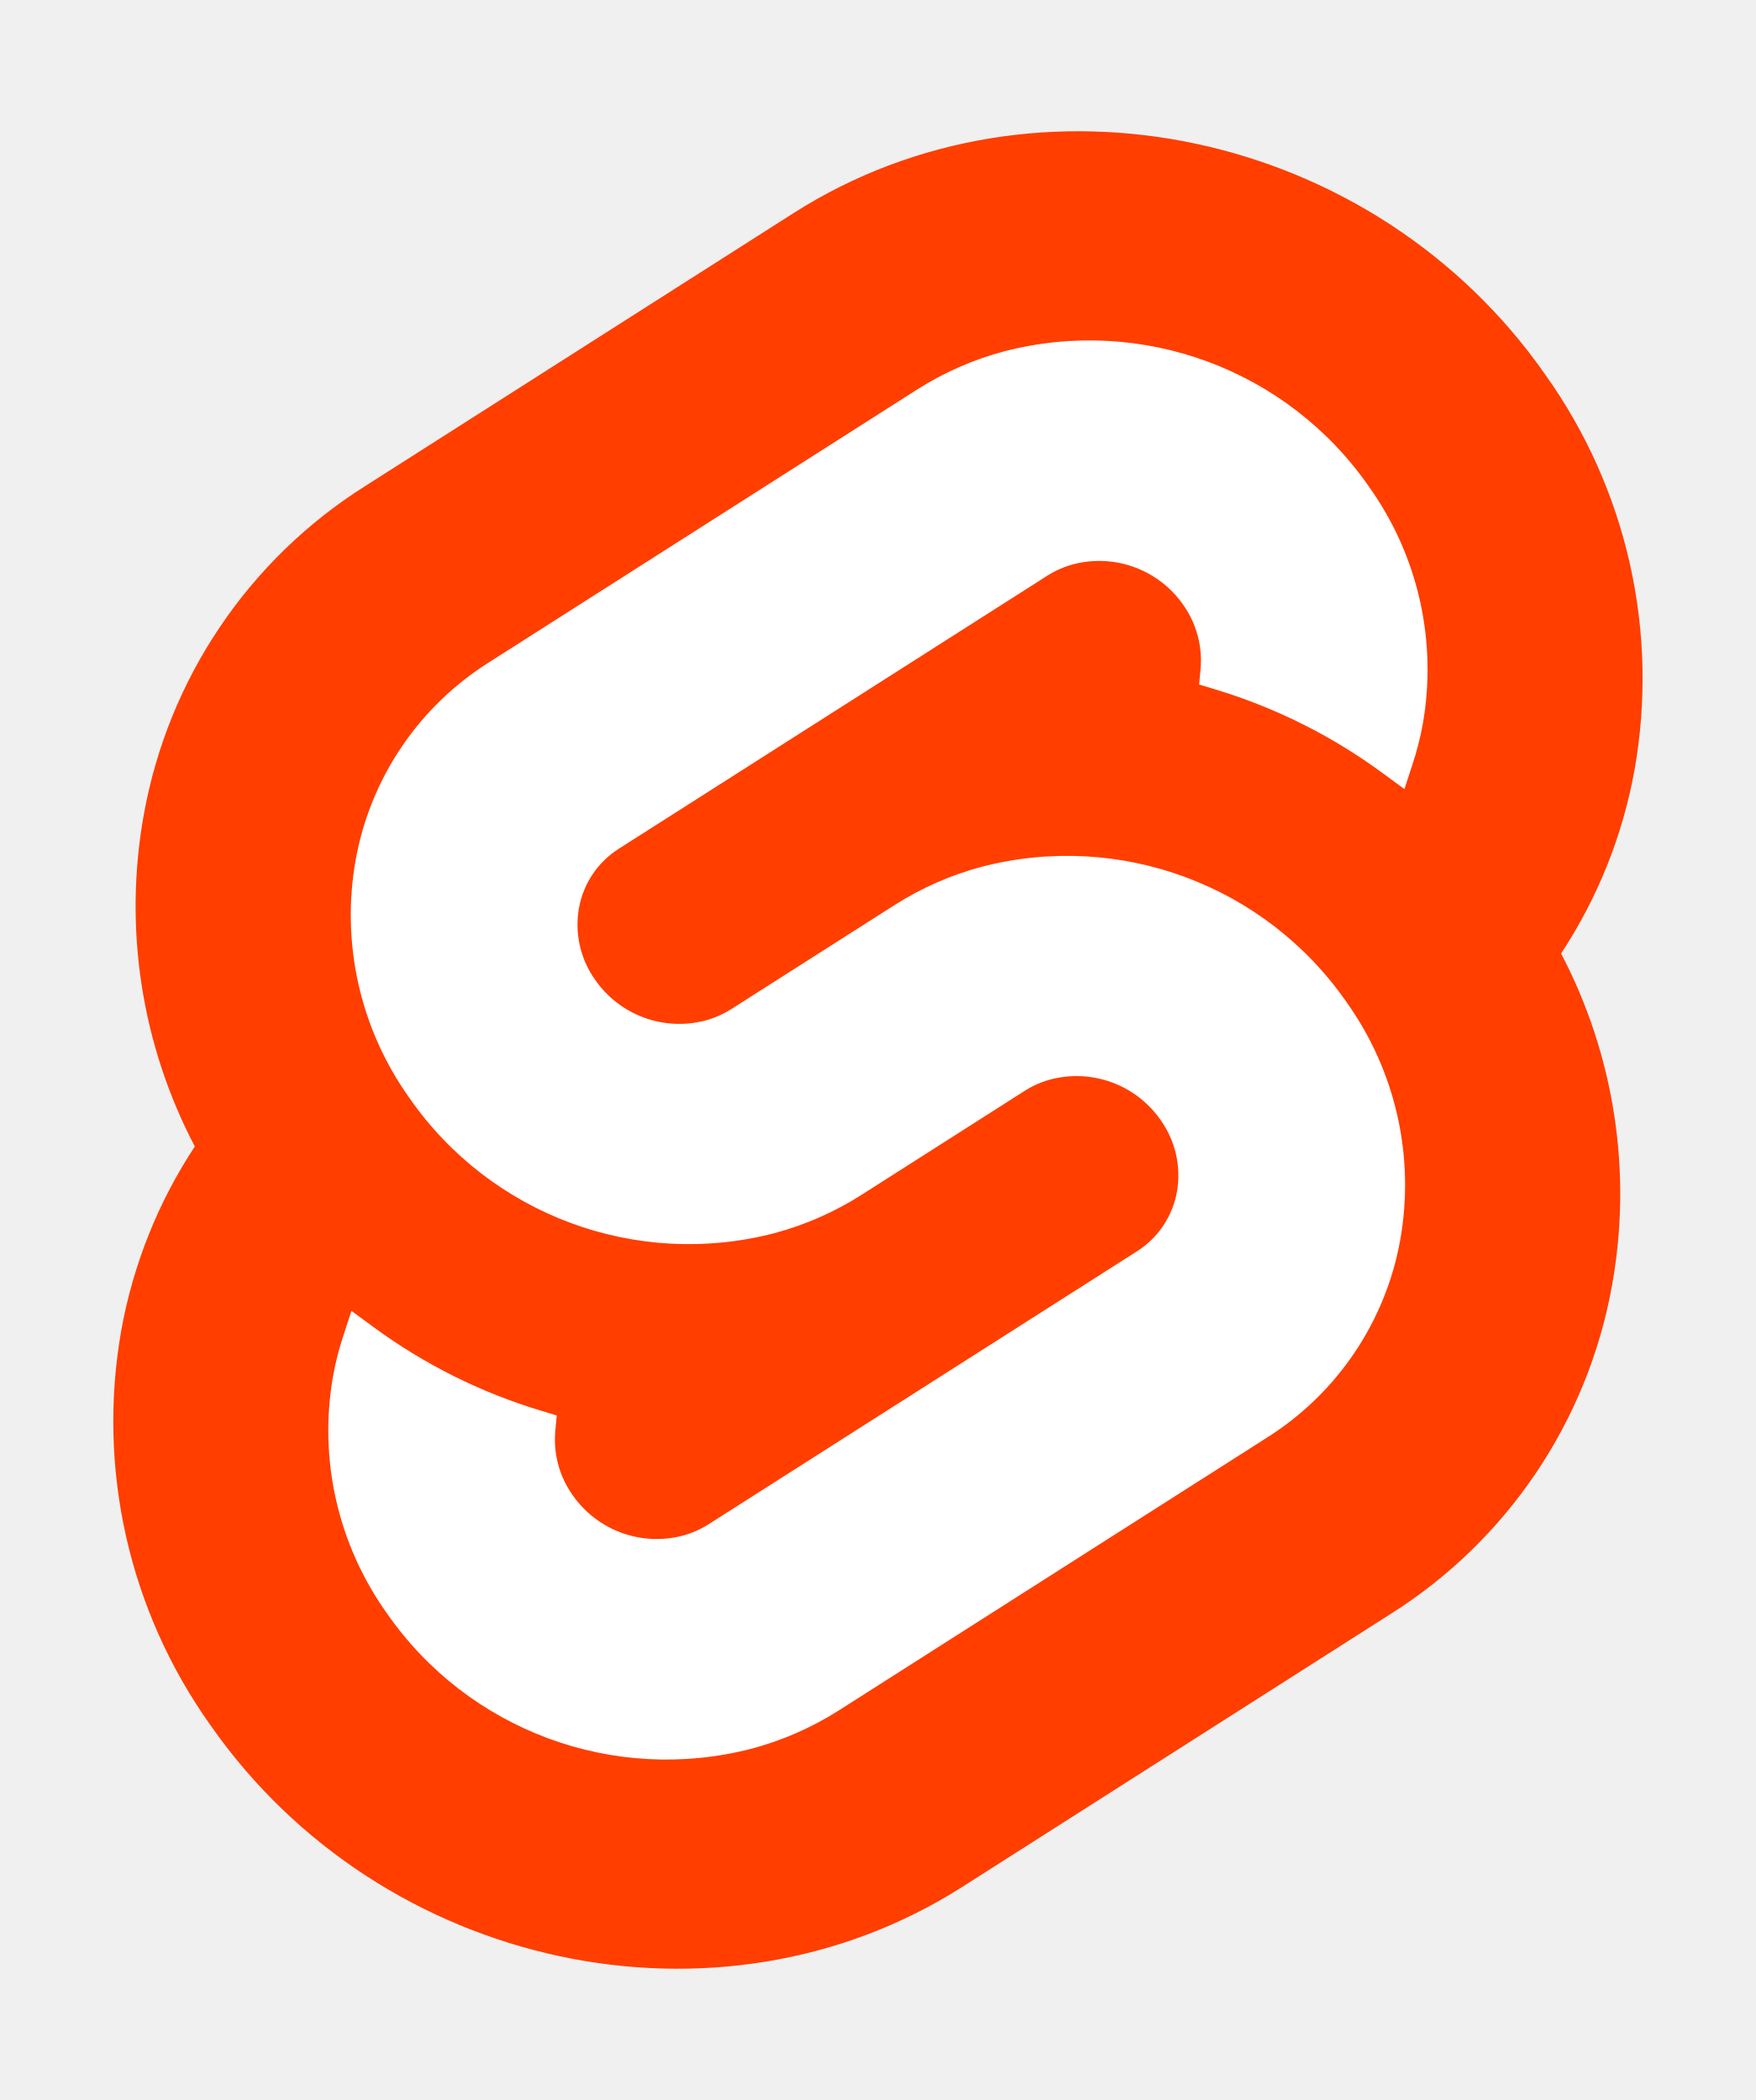
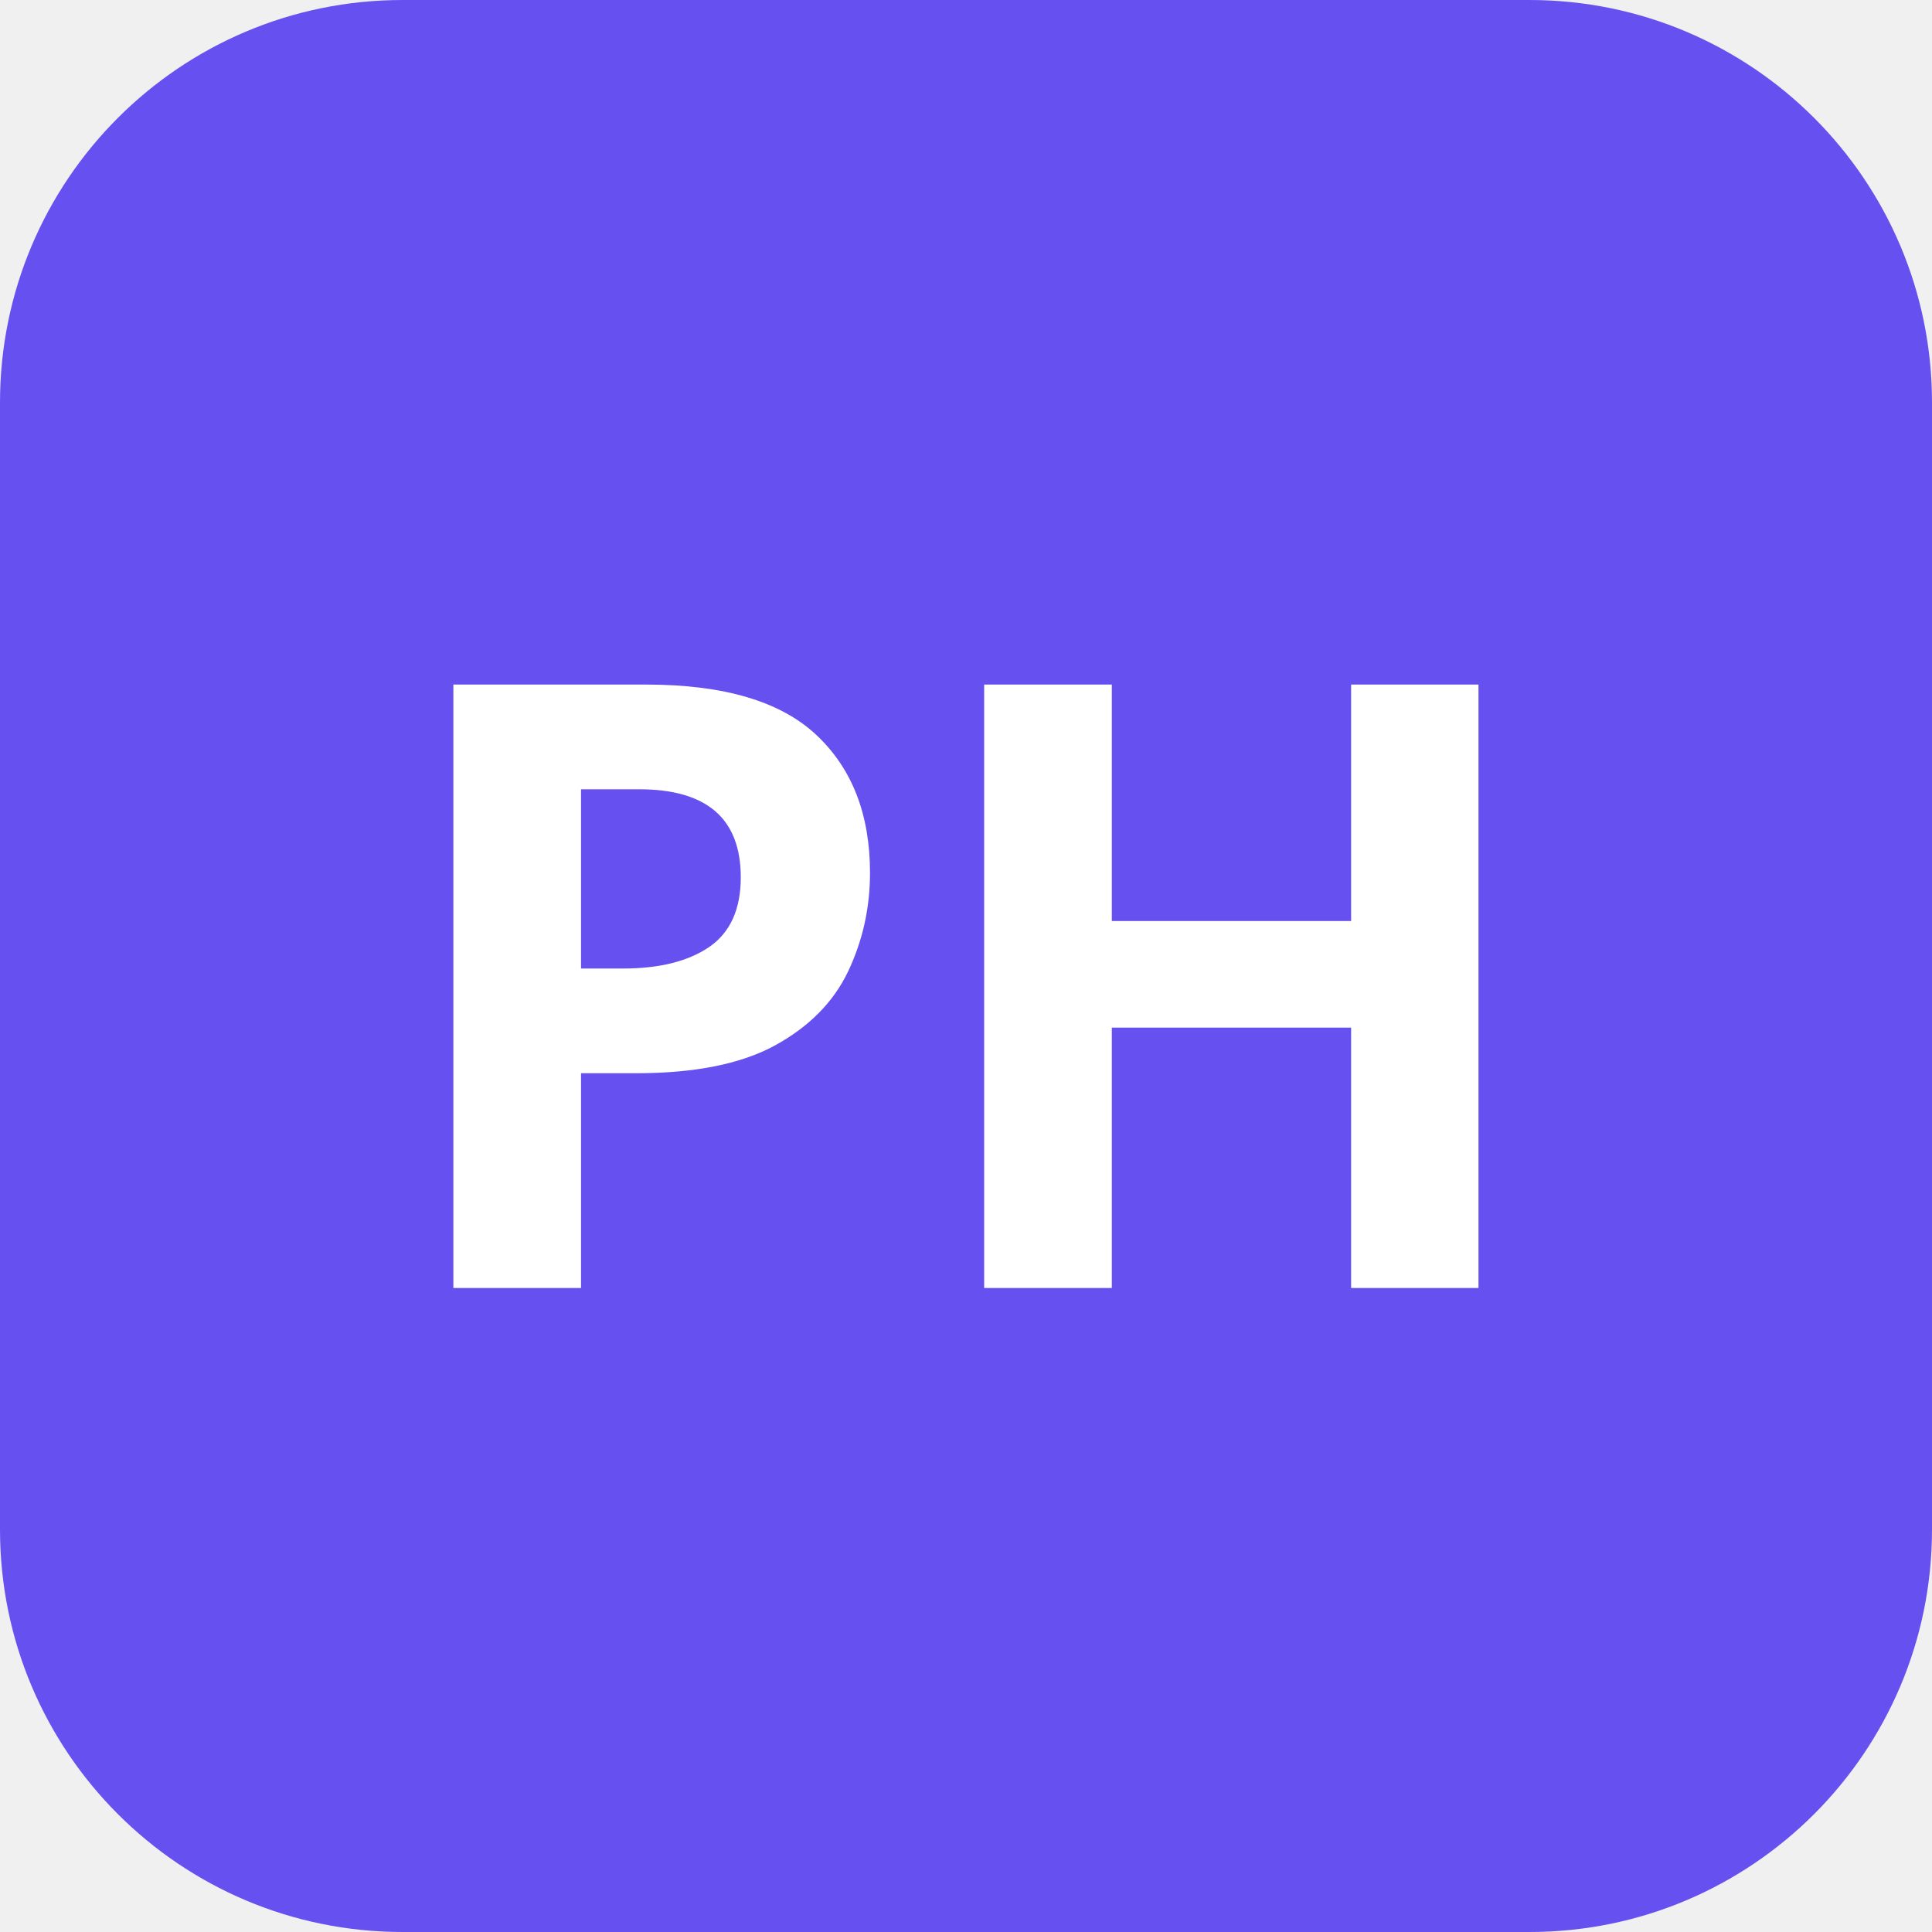
- <svg xmlns="http://www.w3.org/2000/svg" width="107" height="128" viewBox="0 0 107 128">
-   <path d="M94.157 22.819c-10.4-14.885-30.94-19.297-45.792-9.835L22.282 29.608A29.92 29.92 0 0 0 8.764 49.65a31.5 31.5 0 0 0 3.108 20.231 30 30 0 0 0-4.477 11.183 31.9 31.9 0 0 0 5.448 24.116c10.402 14.887 30.942 19.297 45.791 9.835l26.083-16.624A29.92 29.92 0 0 0 98.235 78.35a31.53 31.53 0 0 0-3.105-20.232 30 30 0 0 0 4.474-11.182 31.88 31.88 0 0 0-5.447-24.116" style="fill:#ff3e00" />
-   <path d="M45.817 106.582a20.72 20.72 0 0 1-22.237-8.243 19.17 19.17 0 0 1-3.277-14.503 18 18 0 0 1 .624-2.435l.49-1.498 1.337.981a33.6 33.6 0 0 0 10.203 5.098l.97.294-.09.968a5.85 5.85 0 0 0 1.052 3.878 6.24 6.24 0 0 0 6.695 2.485 5.8 5.8 0 0 0 1.603-.704L69.27 76.28a5.43 5.43 0 0 0 2.45-3.631 5.8 5.8 0 0 0-.987-4.371 6.24 6.24 0 0 0-6.698-2.487 5.7 5.7 0 0 0-1.6.704l-9.953 6.345a19 19 0 0 1-5.296 2.326 20.72 20.72 0 0 1-22.237-8.243 19.17 19.17 0 0 1-3.277-14.502 17.99 17.99 0 0 1 8.13-12.052l26.081-16.623a19 19 0 0 1 5.3-2.329 20.72 20.72 0 0 1 22.237 8.243 19.17 19.17 0 0 1 3.277 14.503 18 18 0 0 1-.624 2.435l-.49 1.498-1.337-.98a33.6 33.6 0 0 0-10.203-5.1l-.97-.294.09-.968a5.86 5.86 0 0 0-1.052-3.878 6.24 6.24 0 0 0-6.696-2.485 5.8 5.8 0 0 0-1.602.704L37.73 51.72a5.42 5.42 0 0 0-2.449 3.63 5.79 5.79 0 0 0 .986 4.372 6.24 6.24 0 0 0 6.698 2.486 5.8 5.8 0 0 0 1.602-.704l9.952-6.342a19 19 0 0 1 5.295-2.328 20.72 20.72 0 0 1 22.237 8.242 19.17 19.17 0 0 1 3.277 14.503 18 18 0 0 1-8.13 12.053l-26.081 16.622a19 19 0 0 1-5.3 2.328" style="fill:#fff" />
+ <svg xmlns="http://www.w3.org/2000/svg" width="96" height="96" viewBox="0 0 96 96">
+   <rect width="96" height="96" rx="20" fill="#6750f0" />
+   <text x="48" y="64" text-anchor="middle" font-family="system-ui, sans-serif" font-size="42" font-weight="800" fill="#fff">PH</text>
</svg>
